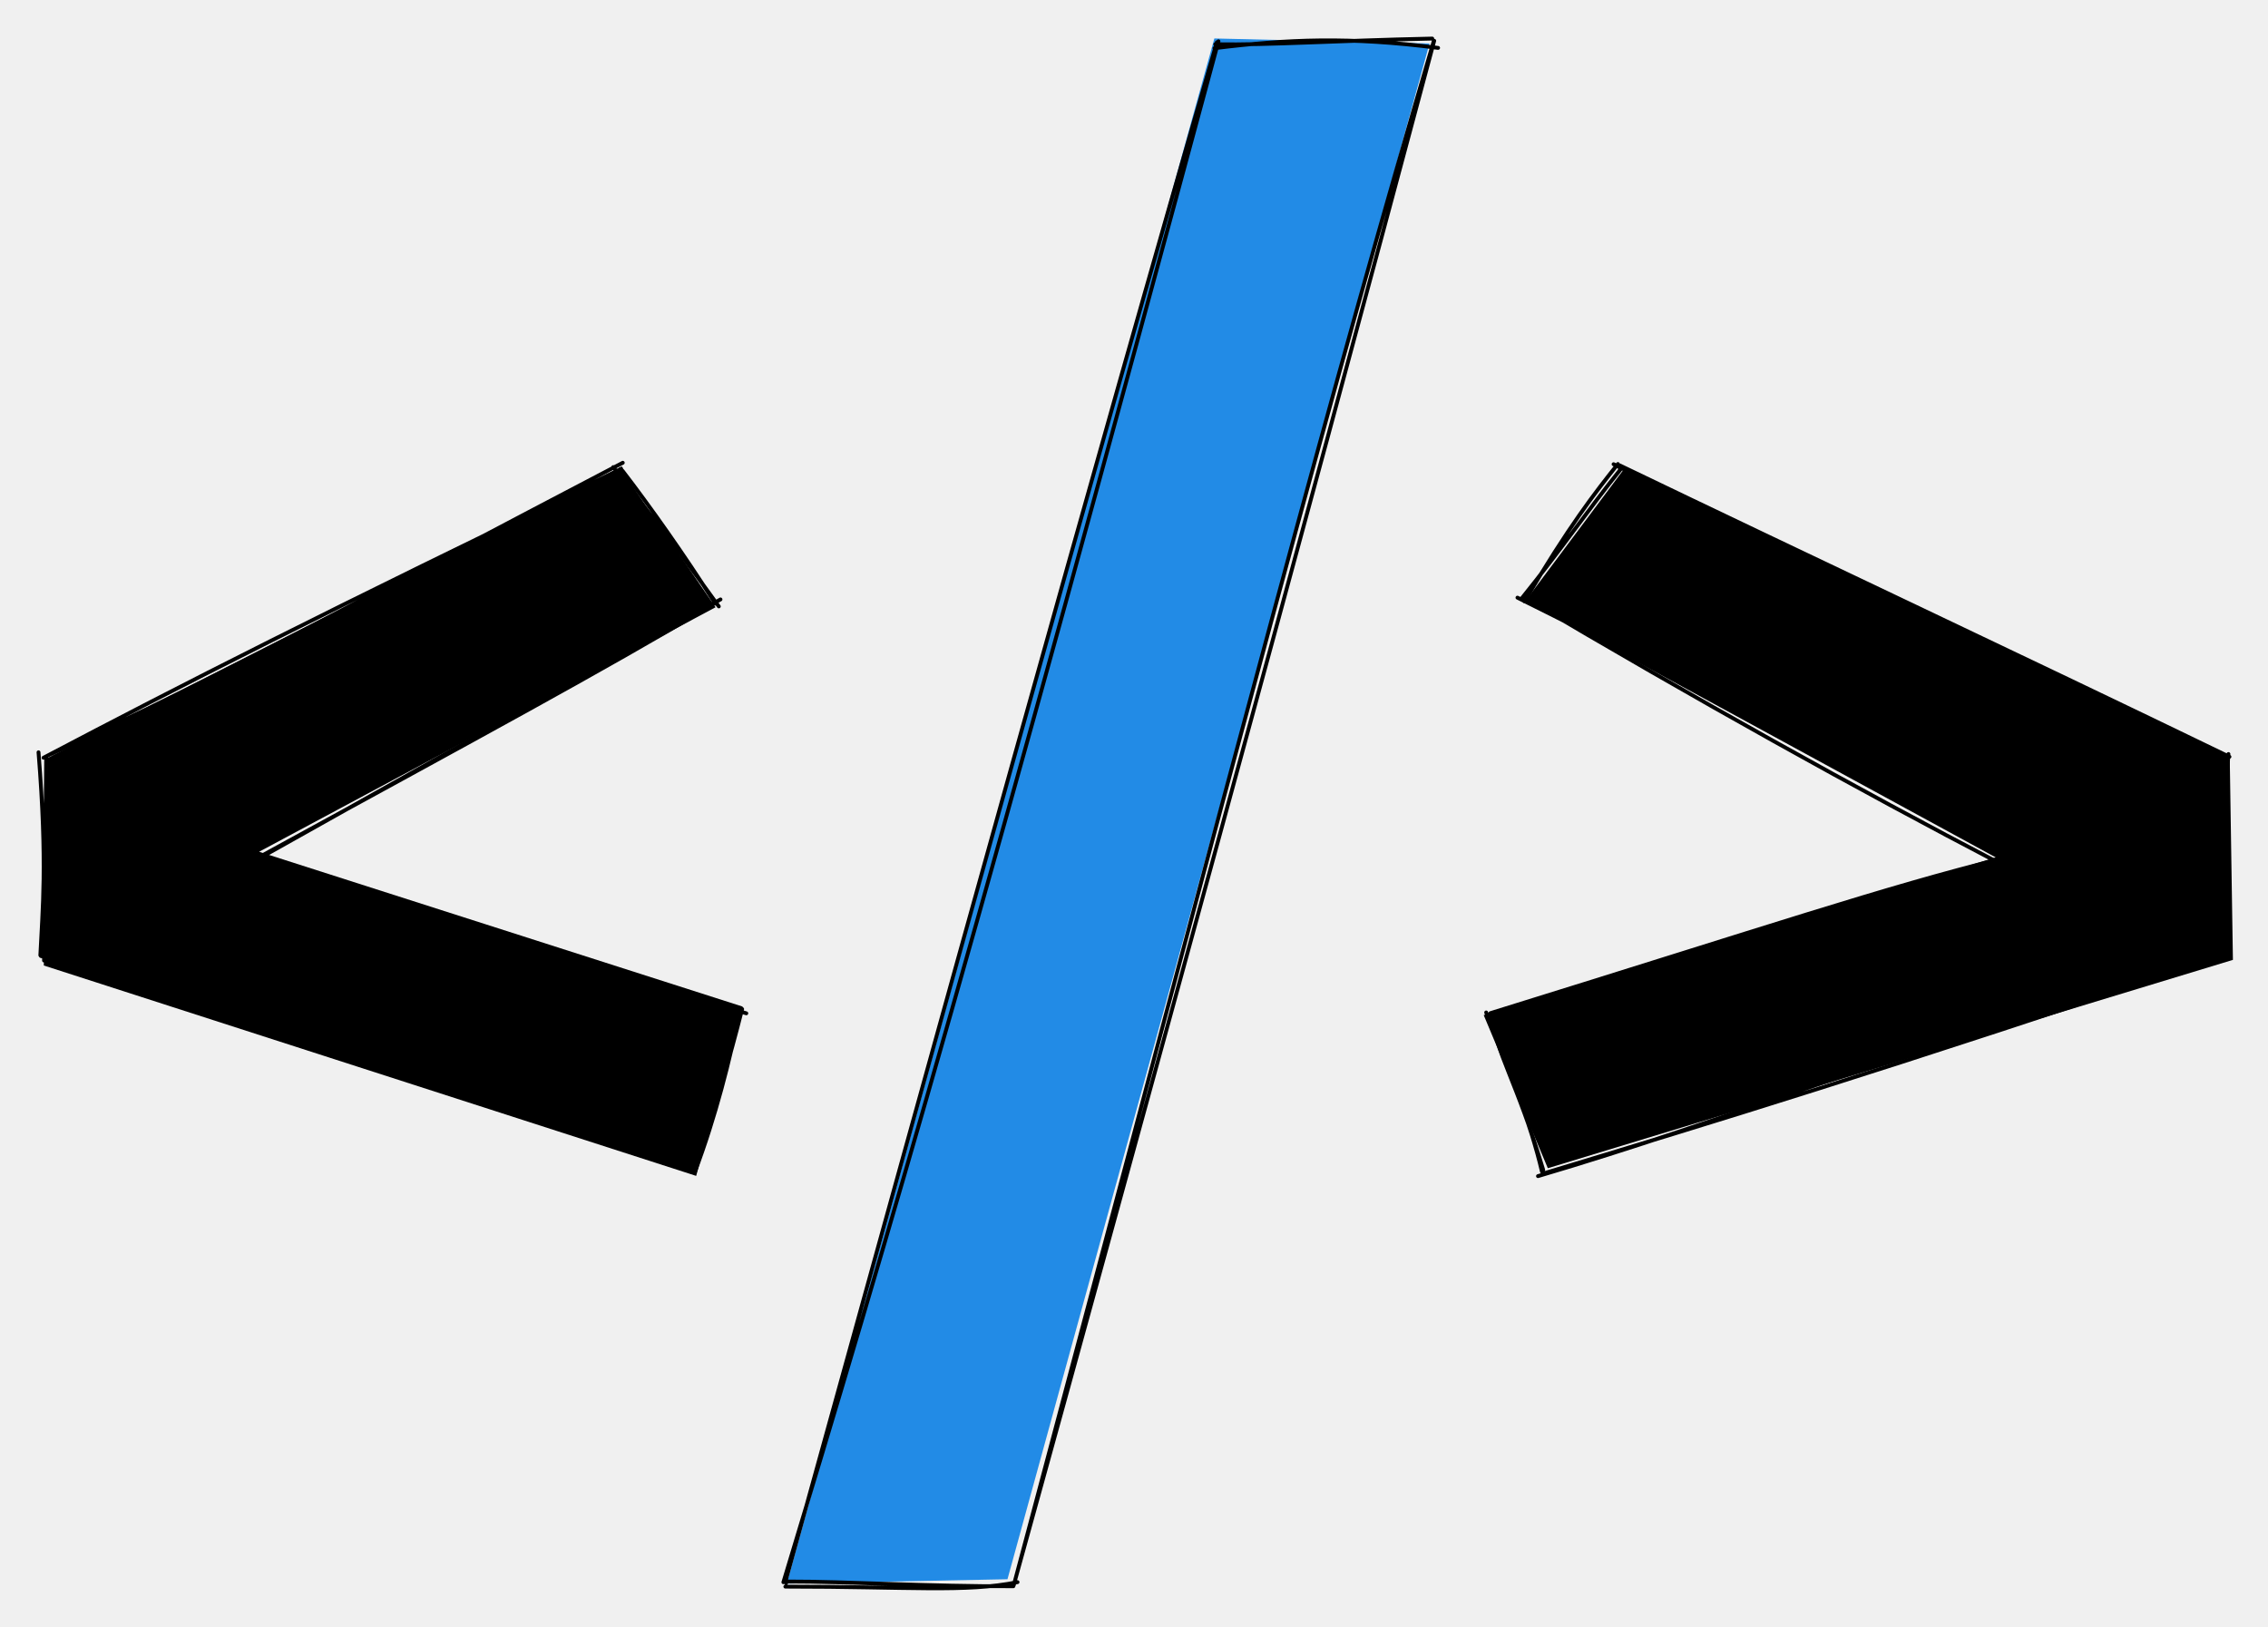
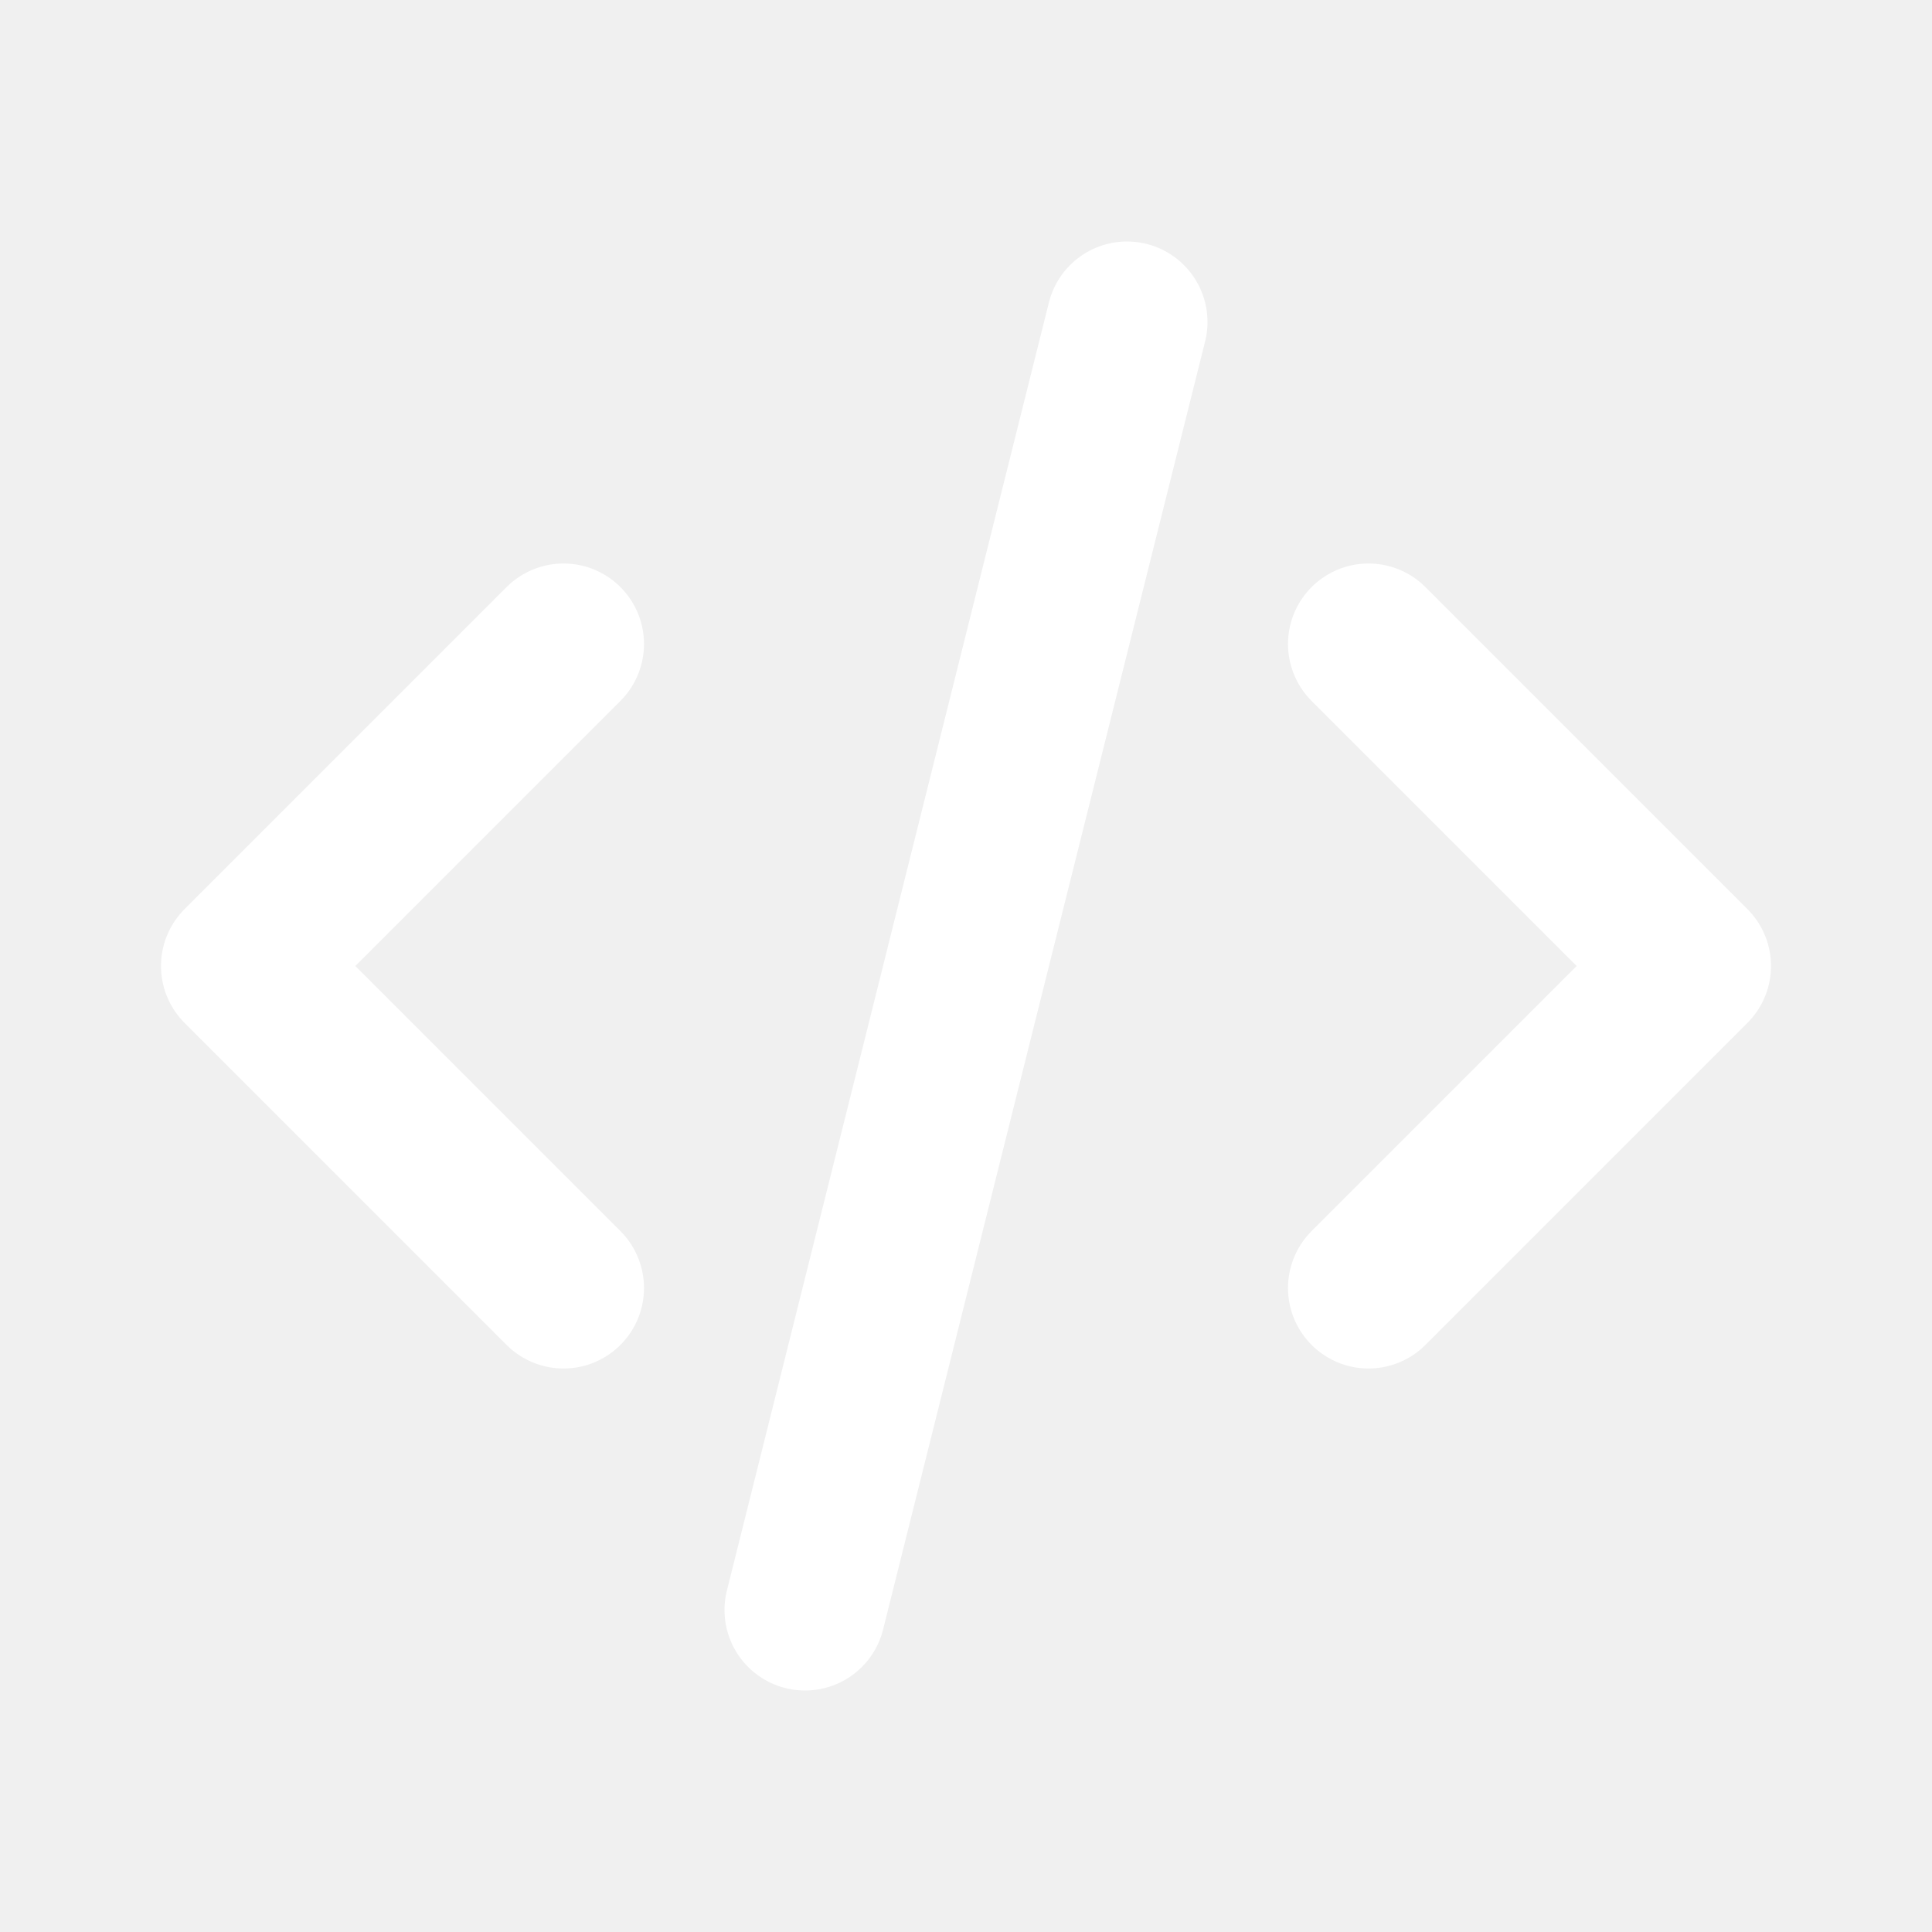
- <svg xmlns="http://www.w3.org/2000/svg" version="1.1" viewBox="0 0 588.515 422.044" width="588.515" height="422.044">
-   <defs>
-     <style class="style-fonts">
-       @font-face {
-         font-family: "Virgil";
-         src: url("https://excalidraw.com/Virgil.woff2");
-       }
-       @font-face {
-         font-family: "Cascadia";
-         src: url("https://excalidraw.com/Cascadia.woff2");
-       }
-     </style>
-   </defs>
-   <rect x="0" y="0" width="588.515" height="422.044" fill="none" />
-   <g stroke-linecap="round">
-     <g transform="translate(160.9875 121.685) rotate(0 -59.15756 90.26957)" fill-rule="evenodd">
-       <path d="M1 1.31 L24.69 35.85 L-93.75 99.28 L31.73 139.45 L19.66 183.37 L-149.62 128.79 L-148.67 74.96 L0.41 -0.7" stroke="none" stroke-width="0" fill="#000000" fill-rule="evenodd" />
-       <path d="M-1.86 -0.51 C4.08 7.54, 10.02 14, 25.53 35.63 M0.55 0.45 C7.67 9.68, 16.6 22.33, 24.63 34.91 M23.87 35.24 C-6.04 52.98, -34.35 68.18, -92.76 100.14 M25.97 33.82 C-17.75 58.37, -60.76 82.55, -93.34 100.77 M-93.13 100.21 C-60.43 110.86, -27.13 120.88, 30.99 142.02 M-94.74 100.66 C-54.51 114.54, -15.4 127.04, 32.67 141.19 M30.72 141.69 C28.59 152.62, 24.63 168.3, 19.38 182.17 M31.59 140.09 C28.39 152.8, 24.64 165.71, 19.19 181.84 M19.53 180.82 C-34.66 164.11, -89.53 143.29, -150.39 126.32 M18.37 182.03 C-13.74 170.44, -48.68 159.54, -149.08 126.77 M-150.52 126.12 C-149.99 114.49, -148.66 102.54, -150.99 73.48 M-149.56 127.5 C-149.33 110.04, -149.14 93.68, -149 74.63 M-147.62 73.87 C-103.97 54.1, -63.11 31.65, 0.61 -1.63 M-149.69 74.89 C-113.36 55.79, -78.45 37.99, 0.21 -0.02 M0 0 C0 0, 0 0, 0 0 M0 0 C0 0, 0 0, 0 0" stroke="#000000" stroke-width="1" fill="none" />
-     </g>
-   </g>
-   <mask />
-   <g stroke-linecap="round">
-     <g transform="translate(420.3306 121.685) rotate(0 61.74859 91.05897)" fill-rule="evenodd">
-       <path d="M1.31 -0.31 L-24.54 34.25 L97.51 100.73 L-35.33 141.66 L-18.69 181.38 L159.08 127.33 L158.25 74.41 L-0.7 -0.78" stroke="none" stroke-width="0" fill="#000000" fill-rule="evenodd" />
-       <path d="M-0.51 -1.31 C-6.31 5.96, -13.22 14.8, -24.76 34.34 M0.45 -0.26 C-8.72 11.17, -14.83 20.35, -25.48 33.57 M-25.15 33.15 C19.94 59.86, 62.48 83.46, 98.38 102.18 M-26.57 33.36 C22.78 57.76, 71.55 85.32, 99 100.66 M98.45 101.32 C68.43 110.91, 37.01 119.09, -32.76 141.3 M98.9 101.11 C69.01 108.52, 39.1 118.62, -33.6 141.16 M-33.1 142.05 C-32.37 151.03, -26.69 158.97, -19.89 181.8 M-34.69 140.97 C-28.94 155.24, -23.17 169.63, -20.21 182.29 M-21.24 183.43 C27.55 169.06, 71.02 151.49, 156.61 125.03 M-20.03 182.8 C24.11 169.45, 67.47 156.26, 157.07 126.16 M156.42 126.29 C156.06 108.96, 155.57 87.71, 156.78 74.16 M157.79 126.59 C156.26 111.67, 156.22 96.78, 157.92 73.93 M157.16 74.78 C124.62 57.24, 90.1 43.96, -1.63 -1.26 M158.18 74.64 C102.86 47.88, 48.85 22.57, -0.02 -0.95 M0 0 C0 0, 0 0, 0 0 M0 0 C0 0, 0 0, 0 0" stroke="#000000" stroke-width="1" fill="none" />
-     </g>
-   </g>
-   <mask />
-   <g stroke-linecap="round">
-     <g transform="translate(203.9875 410.685) rotate(0 84.23303 -199.6629)" fill-rule="evenodd">
-       <path d="M0.64 -1.52 L111.12 -400.71 L166.94 -399.39 L57.44 -0.99 L-0.52 0.16" stroke="none" stroke-width="0" fill="#228be6" fill-rule="evenodd" />
-       <path d="M-0.71 -0.22 C25.85 -87.9, 51.1 -173.26, 112.18 -399.97 M-0.14 -0.51 C40 -145.4, 80.17 -291.05, 111.77 -399.71 M111.15 -398.18 C129.99 -400.53, 146.42 -401.2, 169.18 -398.26 M111.36 -399.2 C125.66 -398.96, 141.89 -400.13, 167.66 -400.68 M168.17 -400.11 C131.21 -261.72, 92.86 -121.78, 59.16 0.18 M168.06 -400.05 C142.36 -312.8, 119.19 -225.1, 59.08 0.53 M60.05 -0.24 C46.49 2.48, 31.97 0.91, -0.2 0.92 M58.97 0.82 C37.37 0.93, 15.94 -0.42, 0.29 -0.4 M0 0 C0 0, 0 0, 0 0 M0 0 C0 0, 0 0, 0 0" stroke="#000000" stroke-width="1" fill="none" />
-     </g>
-   </g>
-   <mask />
+ <svg xmlns="http://www.w3.org/2000/svg" class="icon icon-tabler icon-tabler-code" width="24" height="24" viewBox="0 0 24 24" stroke-width="2" stroke="#fff" fill="none" stroke-linecap="round" stroke-linejoin="round">
+   <path stroke="none" d="M0 0h24v24H0z" fill="none" />
+   <path d="M7 8l-4 4l4 4" />
+   <path d="M17 8l4 4l-4 4" />
+   <path d="M14 4l-4 16" />
</svg>
